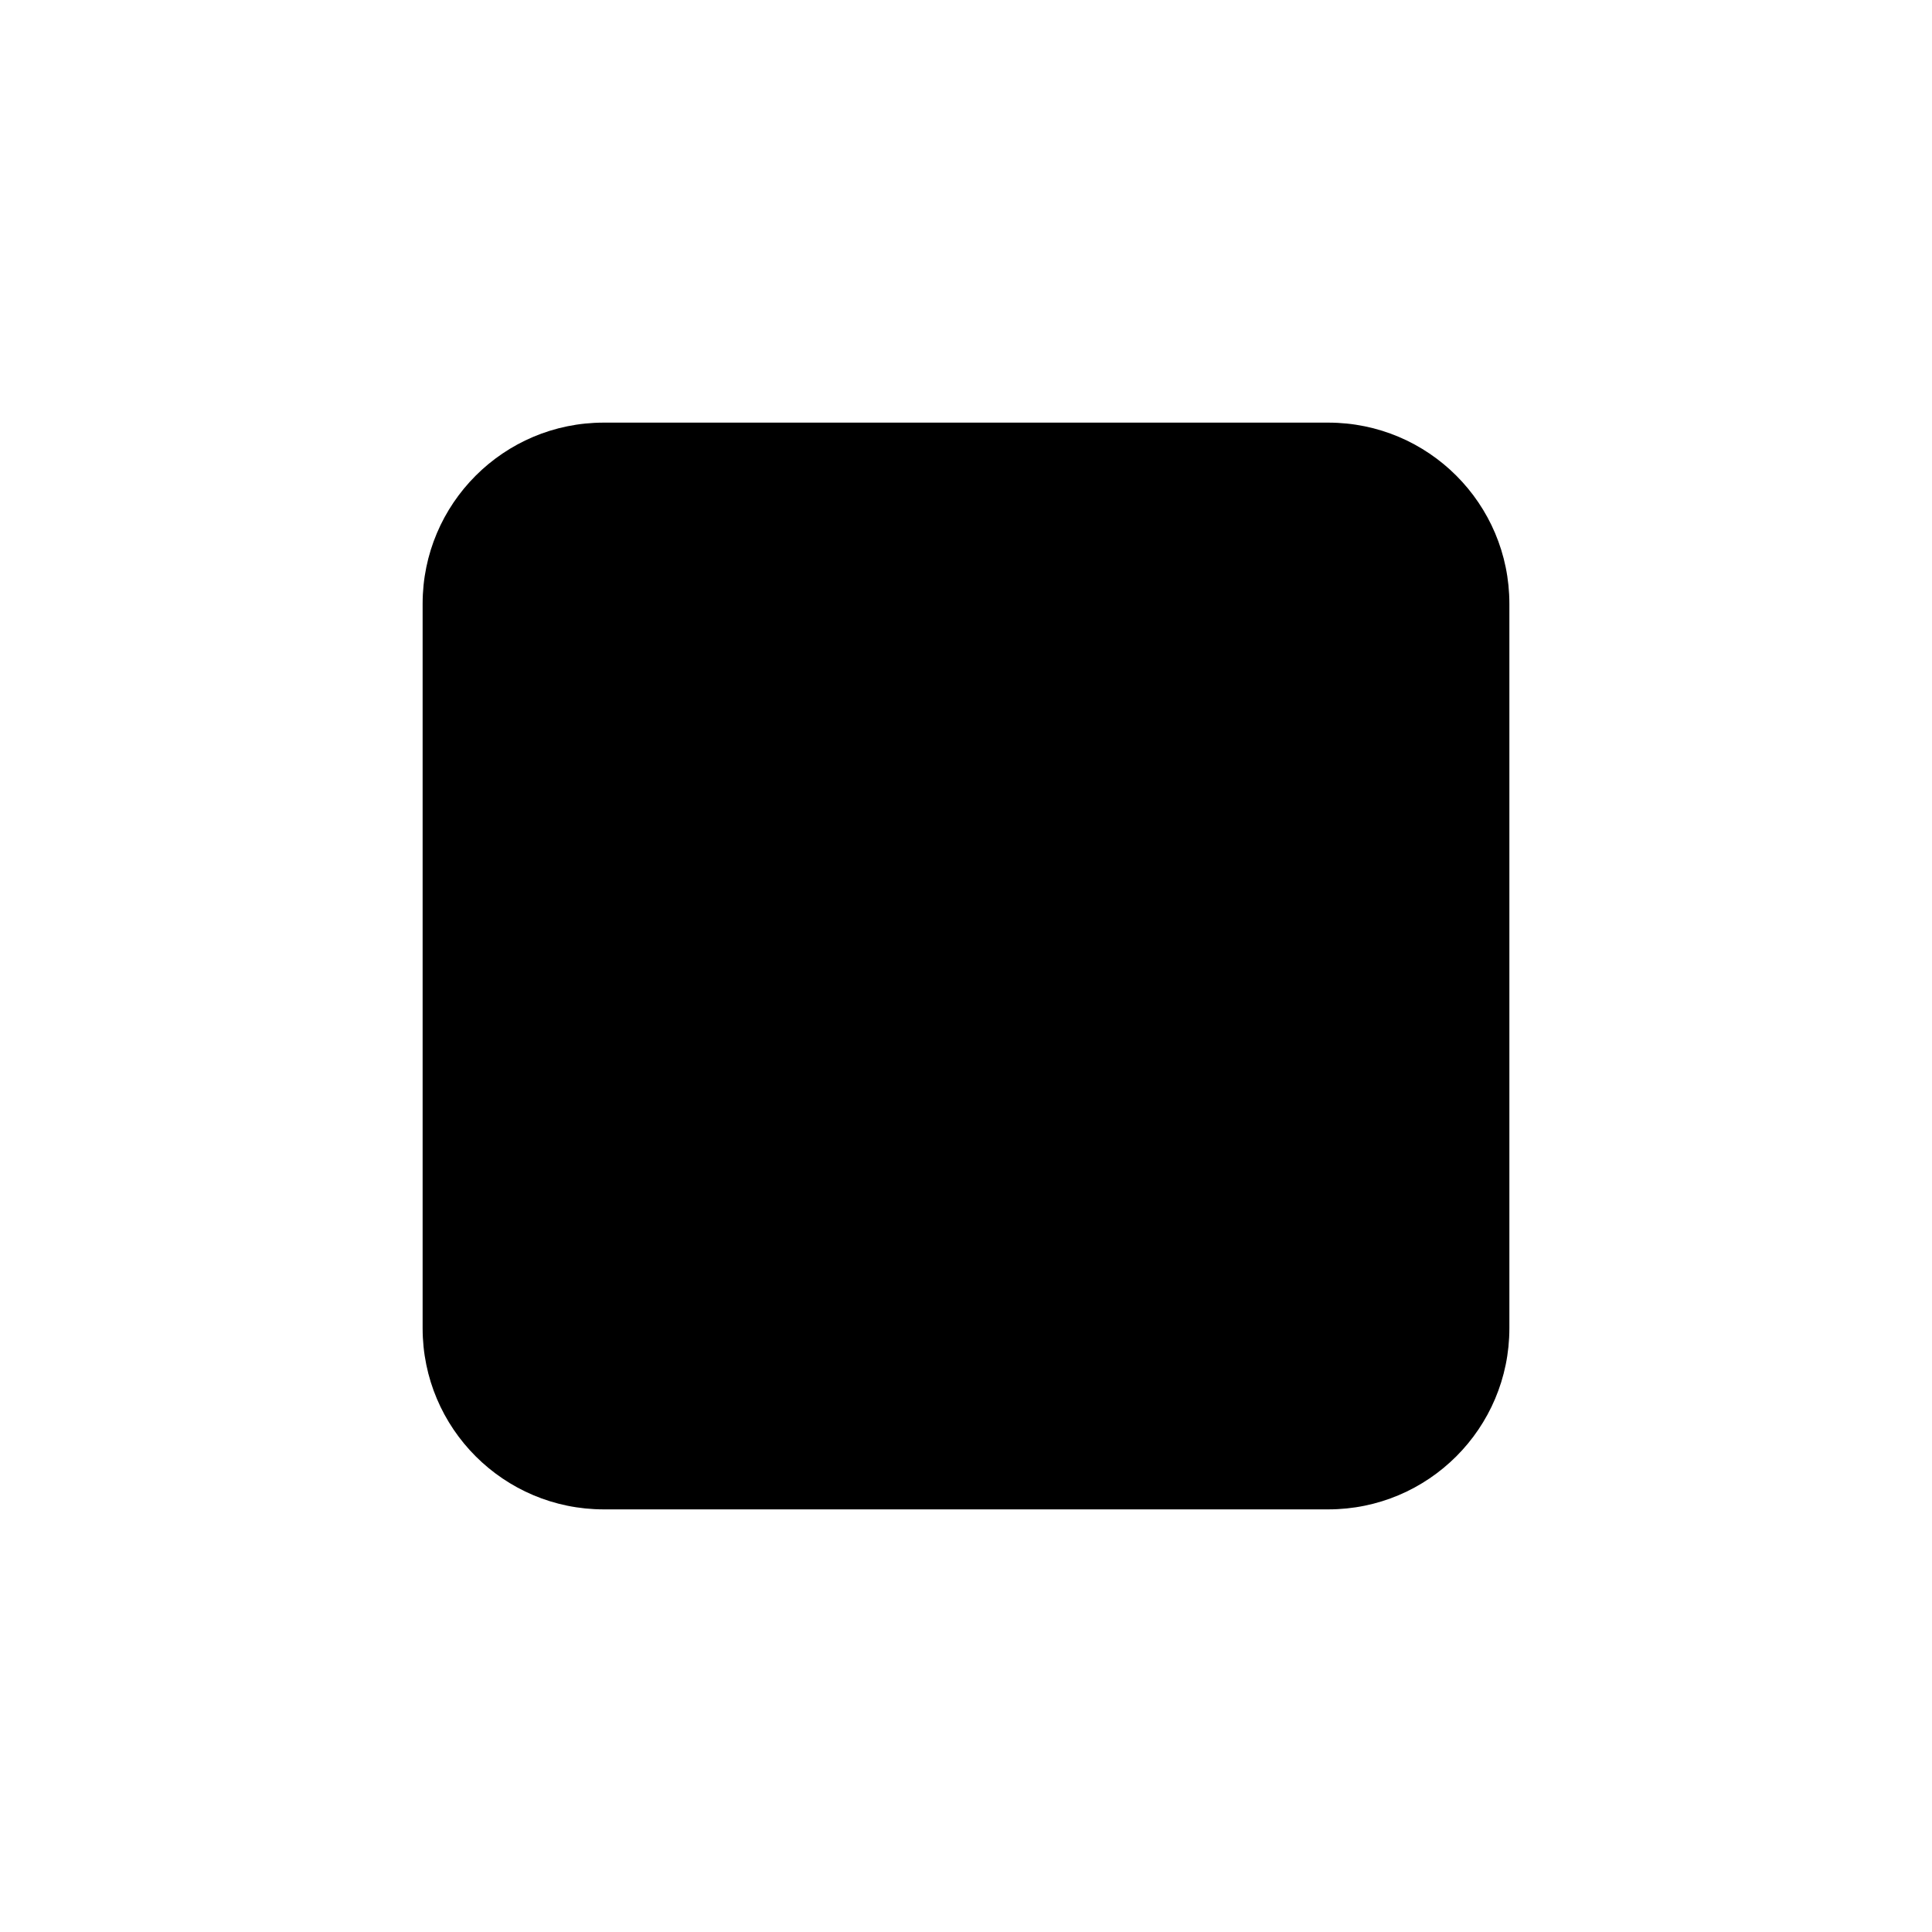
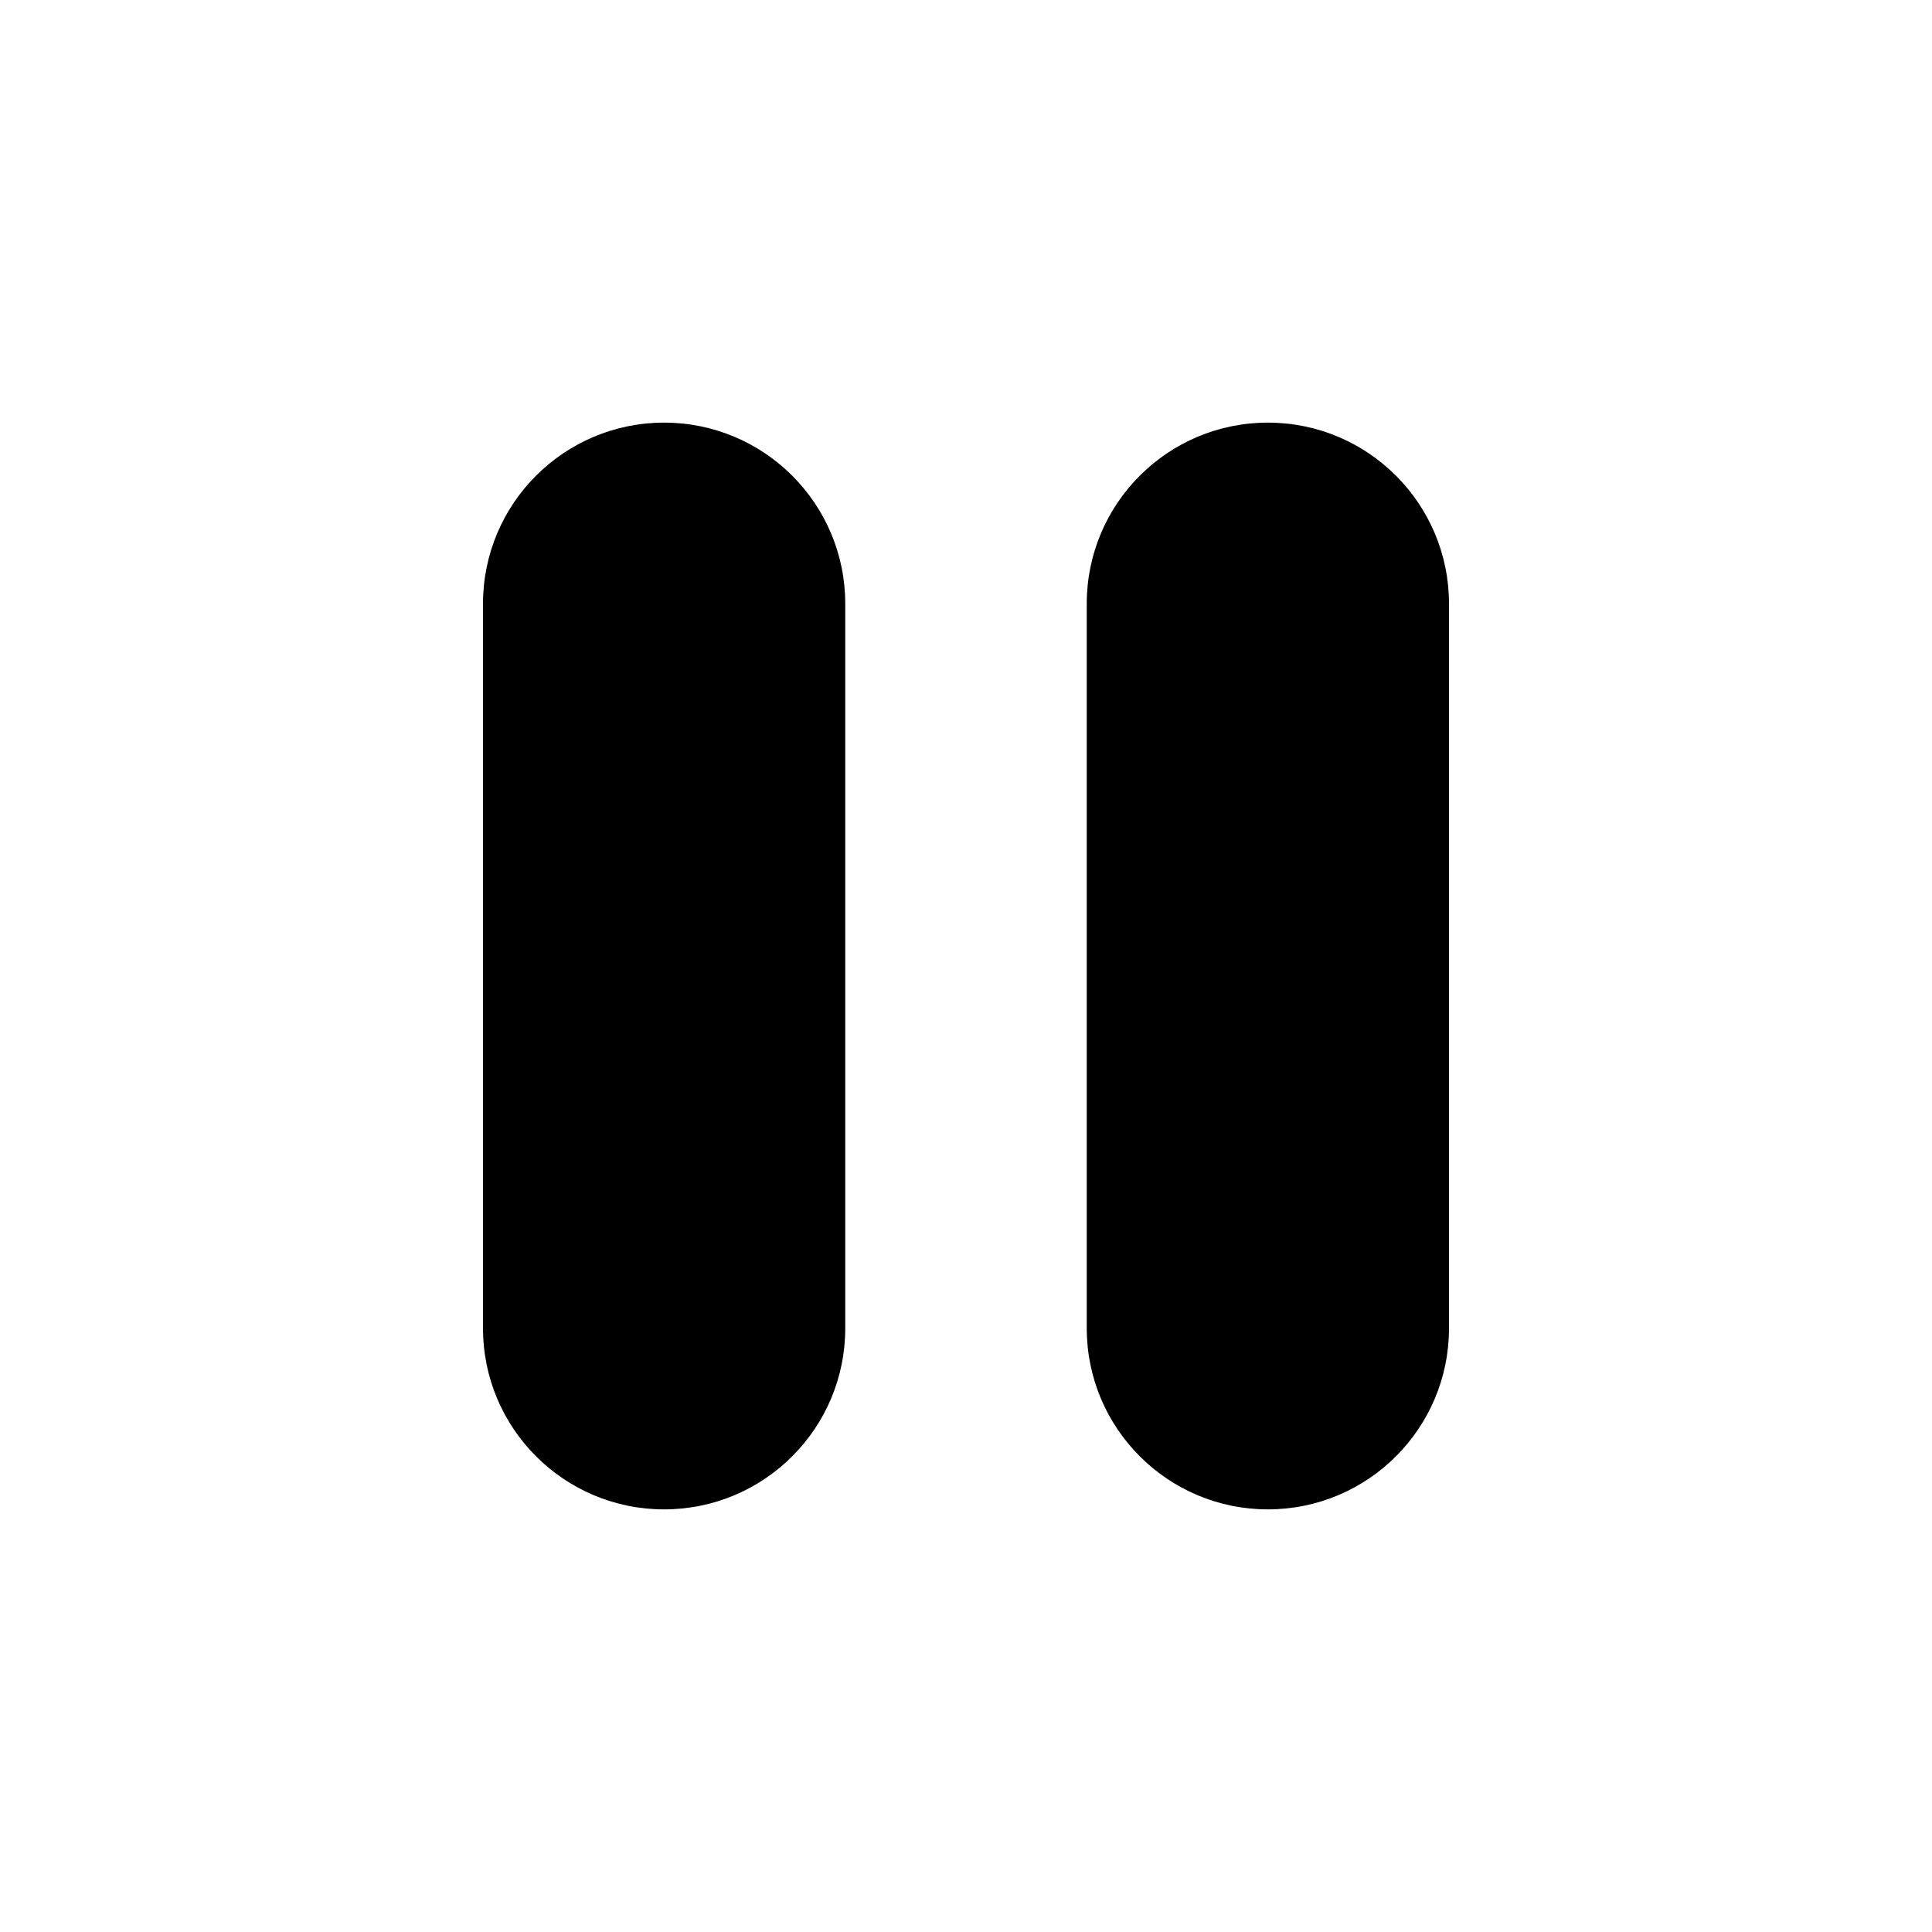
- <svg xmlns="http://www.w3.org/2000/svg" width="1em" height="1em" viewBox="0 0 16 16" class="bi bi-stop-fill" fill="currentColor">
-   <path d="M5 3.5h6A1.5 1.5 0 0 1 12.5 5v6a1.5 1.5 0 0 1-1.5 1.5H5A1.5 1.5 0 0 1 3.5 11V5A1.5 1.5 0 0 1 5 3.5z" />
+ <svg xmlns="http://www.w3.org/2000/svg" width="1em" height="1em" viewBox="0 0 16 16" class="bi bi-pause-fill" fill="currentColor">
+   <path d="M5.5 3.5A1.5 1.5 0 0 1 7 5v6a1.5 1.5 0 0 1-3 0V5a1.5 1.5 0 0 1 1.5-1.5zm5 0A1.5 1.5 0 0 1 12 5v6a1.5 1.5 0 0 1-3 0V5a1.5 1.5 0 0 1 1.5-1.5z" />
</svg>
